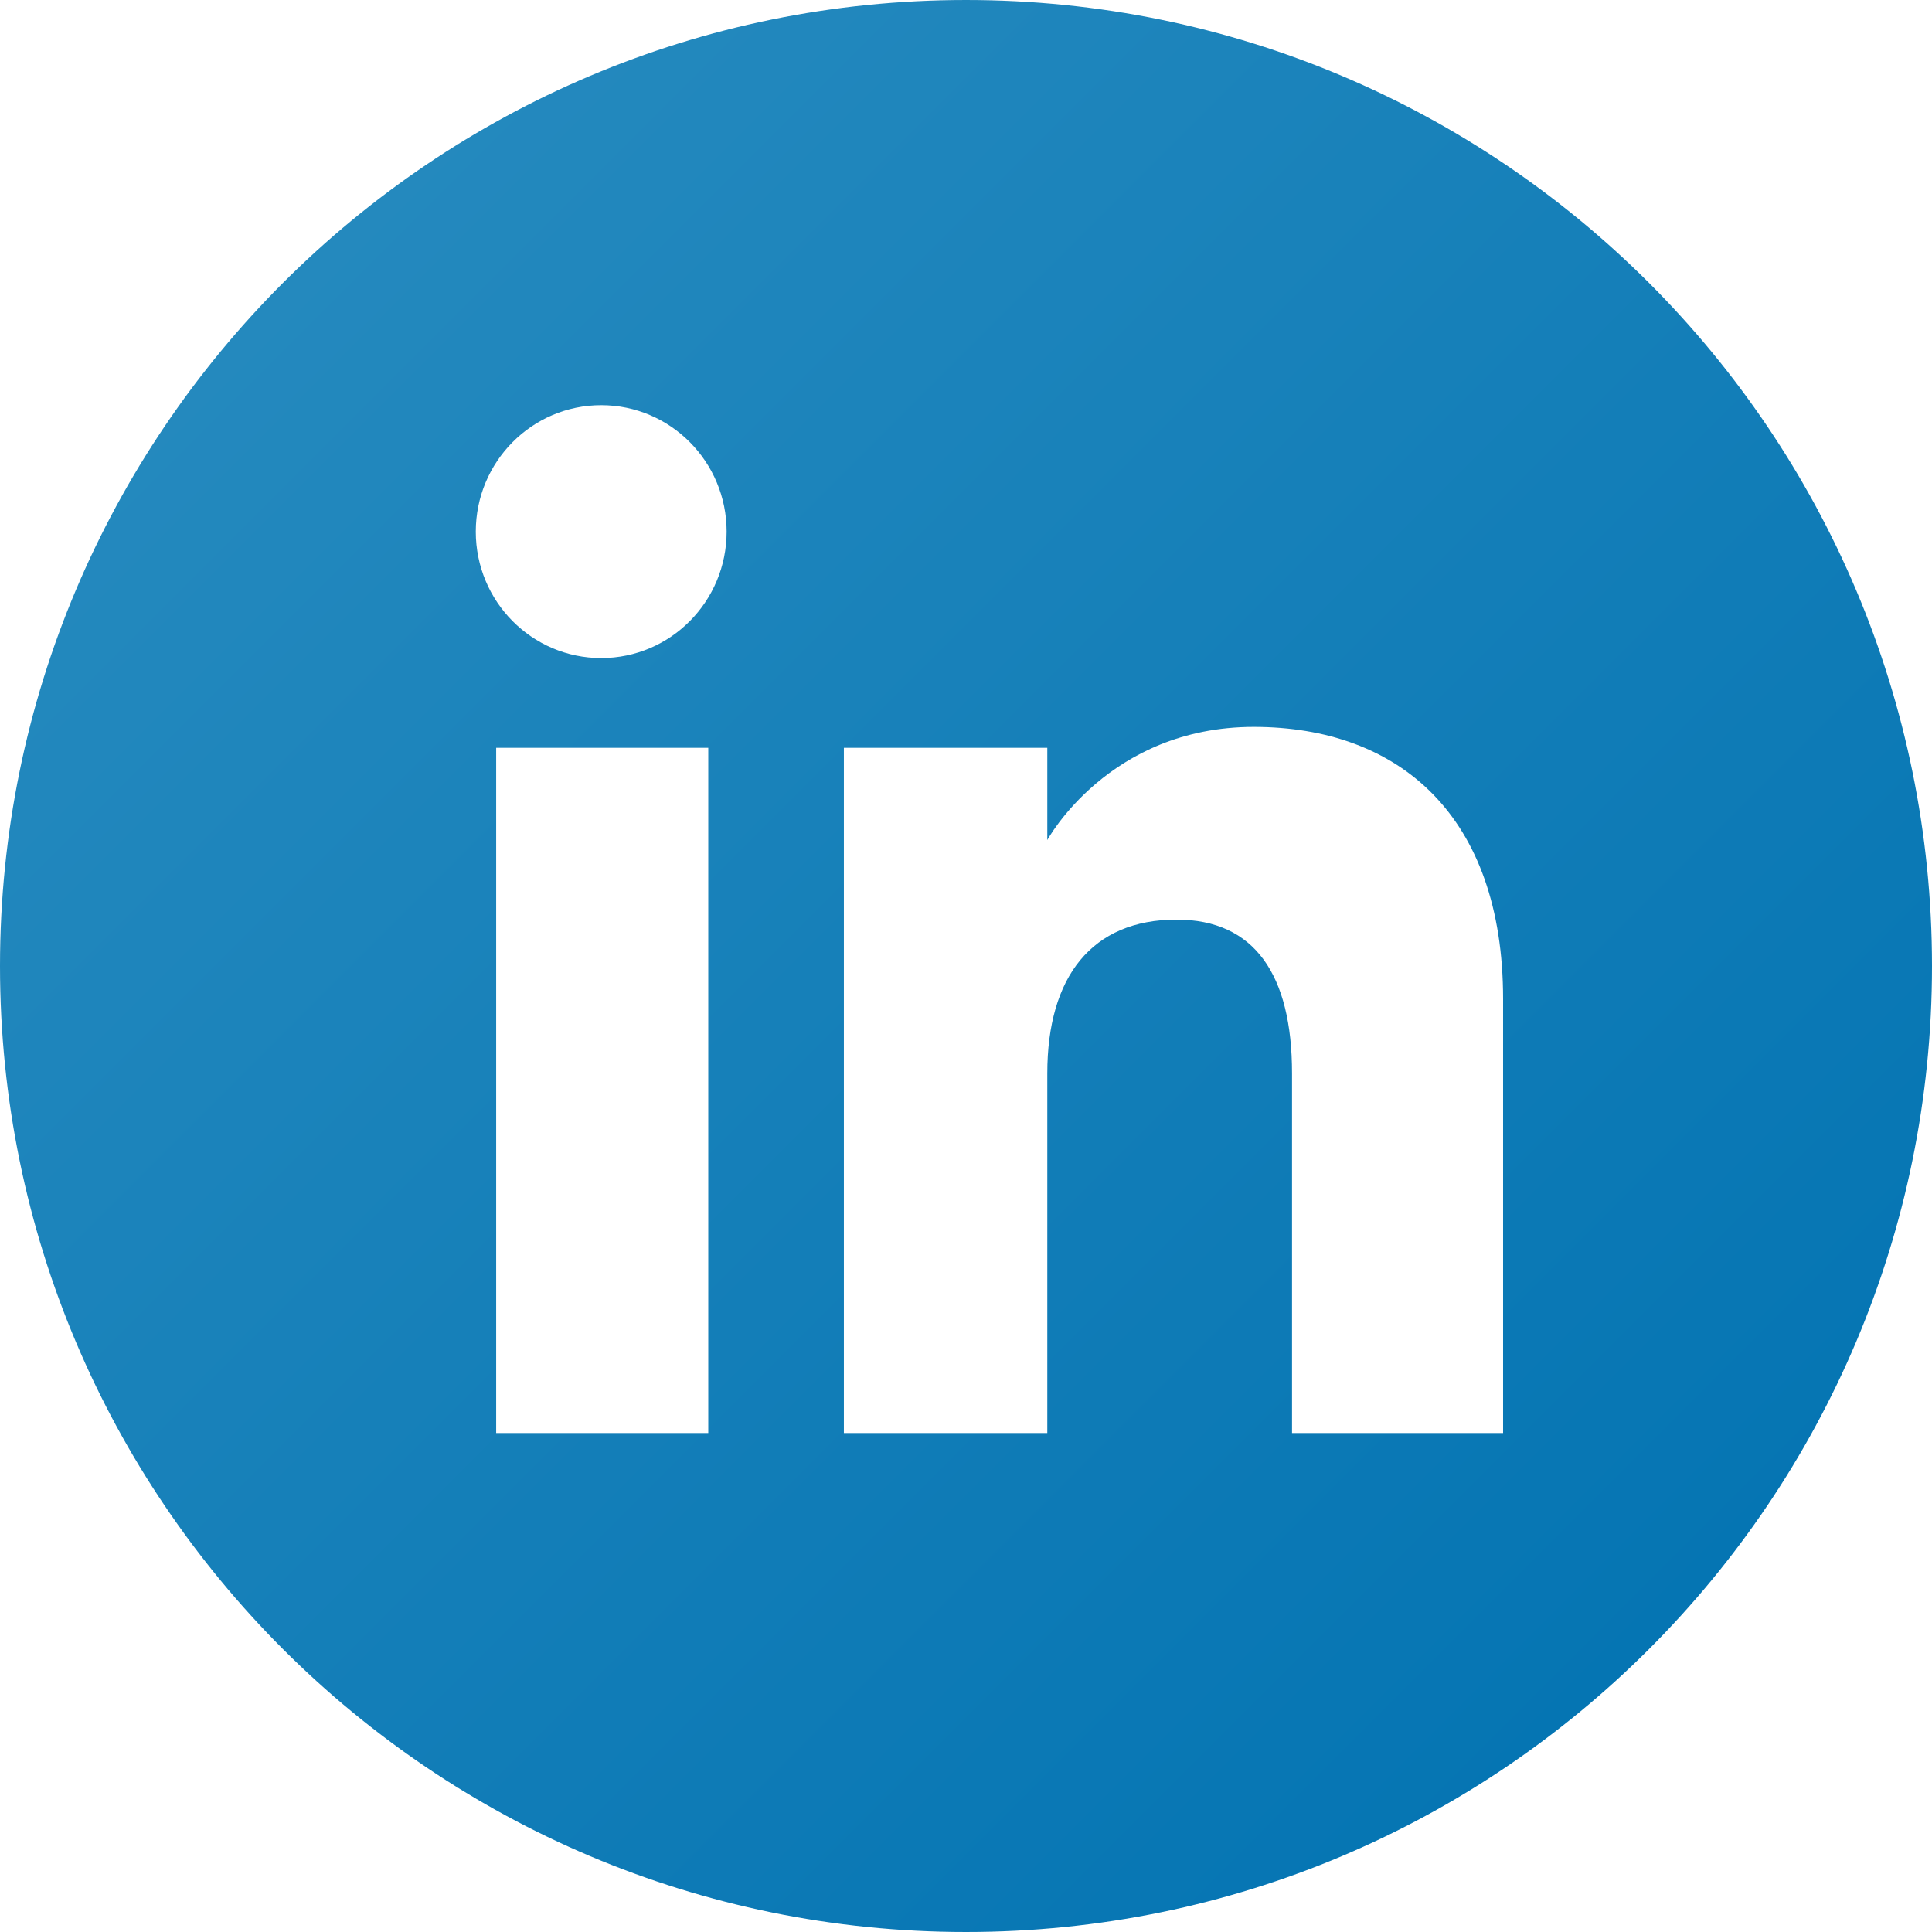
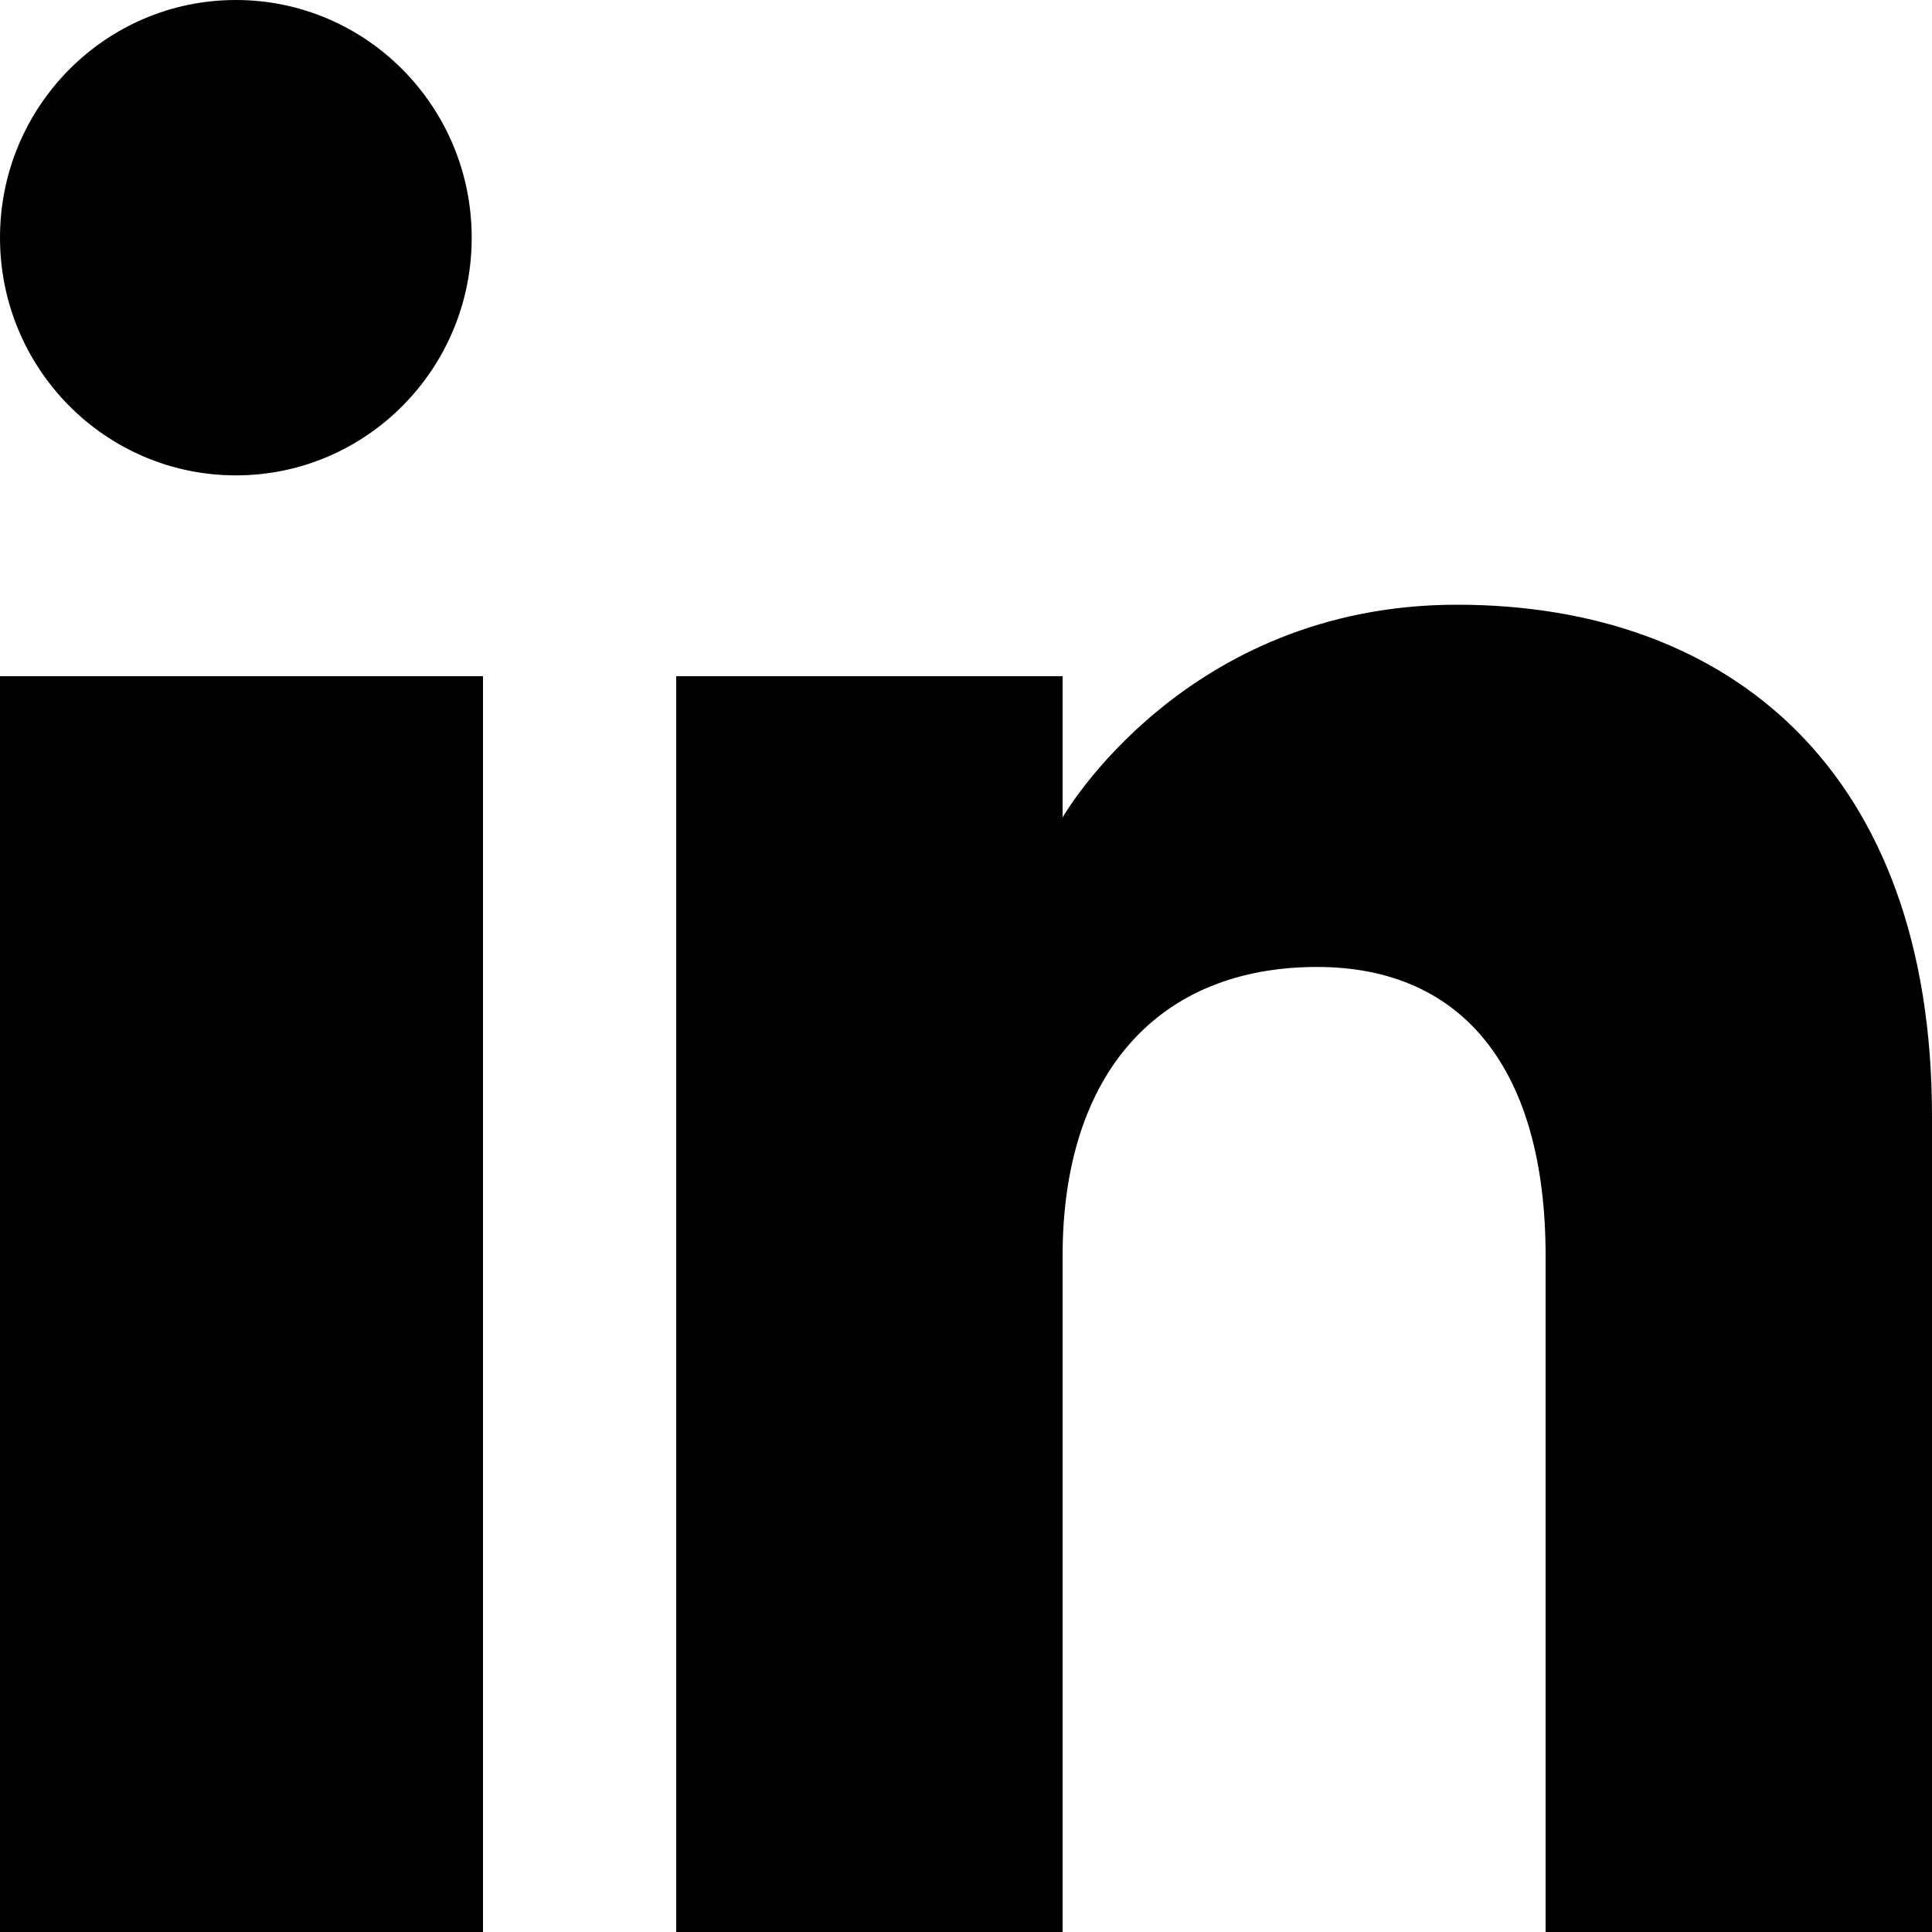
- <svg xmlns="http://www.w3.org/2000/svg" width="2500" height="2500" viewBox="7.025 7.025 497.951 497.95" id="linkedin">
-   <linearGradient id="a" x1="-974.482" x2="-622.378" y1="1306.773" y2="1658.877" gradientTransform="translate(1054.43 -1226.825)" gradientUnits="userSpaceOnUse">
-     <stop offset="0" stop-color="#2489be" />
-     <stop offset="1" stop-color="#0575b3" />
-   </linearGradient>
-   <path fill="url(#a)" d="M256 7.025C118.494 7.025 7.025 118.494 7.025 256S118.494 504.975 256 504.975 504.976 393.506 504.976 256C504.975 118.494 393.504 7.025 256 7.025zm-66.427 369.343h-54.665V199.761h54.665v176.607zM161.98 176.633c-17.853 0-32.326-14.591-32.326-32.587 0-17.998 14.475-32.588 32.326-32.588s32.324 14.59 32.324 32.588c.001 17.997-14.472 32.587-32.324 32.587zm232.45 199.735h-54.4v-92.704c0-25.426-9.658-39.619-29.763-39.619-21.881 0-33.312 14.782-33.312 39.619v92.704h-52.43V199.761h52.43v23.786s15.771-29.173 53.219-29.173c37.449 0 64.257 22.866 64.257 70.169l-.001 111.825z" />
+ <svg xmlns="http://www.w3.org/2000/svg" width="800px" height="800px" viewBox="0 0 20 20" version="1.1" fill="#000000">
+   <g id="SVGRepo_bgCarrier" stroke-width="0" />
+   <g id="SVGRepo_tracerCarrier" stroke-linecap="round" stroke-linejoin="round" />
+   <g id="SVGRepo_iconCarrier">
+     <defs> </defs>
+     <g id="Page-1" stroke="none" stroke-width="1" fill="none" fill-rule="evenodd">
+       <g id="Dribbble-Light-Preview" transform="translate(-180, -7479)" fill="#000000">
+         <g id="icons" transform="translate(56, 160)">
+           <path d="M144,7339 L140,7339 L140,7332.001 C140,7330.081 139.153,7329.01 137.634,7329.01 C135.981,7329.01 135,7330.126 135,7332.001 L135,7339 L131,7339 L131,7326 L135,7326 L135,7327.462 C135,7327.462 136.255,7325.26 139.083,7325.26 C141.912,7325.26 144,7326.986 144,7330.558 L144,7339 L144,7339 Z M126.442,7323.921 C125.093,7323.921 124,7322.819 124,7321.46 C124,7320.102 125.093,7319 126.442,7319 C127.79,7319 128.883,7320.102 128.883,7321.46 C128.884,7322.819 127.79,7323.921 126.442,7323.921 L126.442,7323.921 Z M124,7339 L129,7339 L129,7326 L124,7326 L124,7339 Z" id="linkedin-[#161]"> </path>
+         </g>
+       </g>
+     </g>
+   </g>
</svg>
